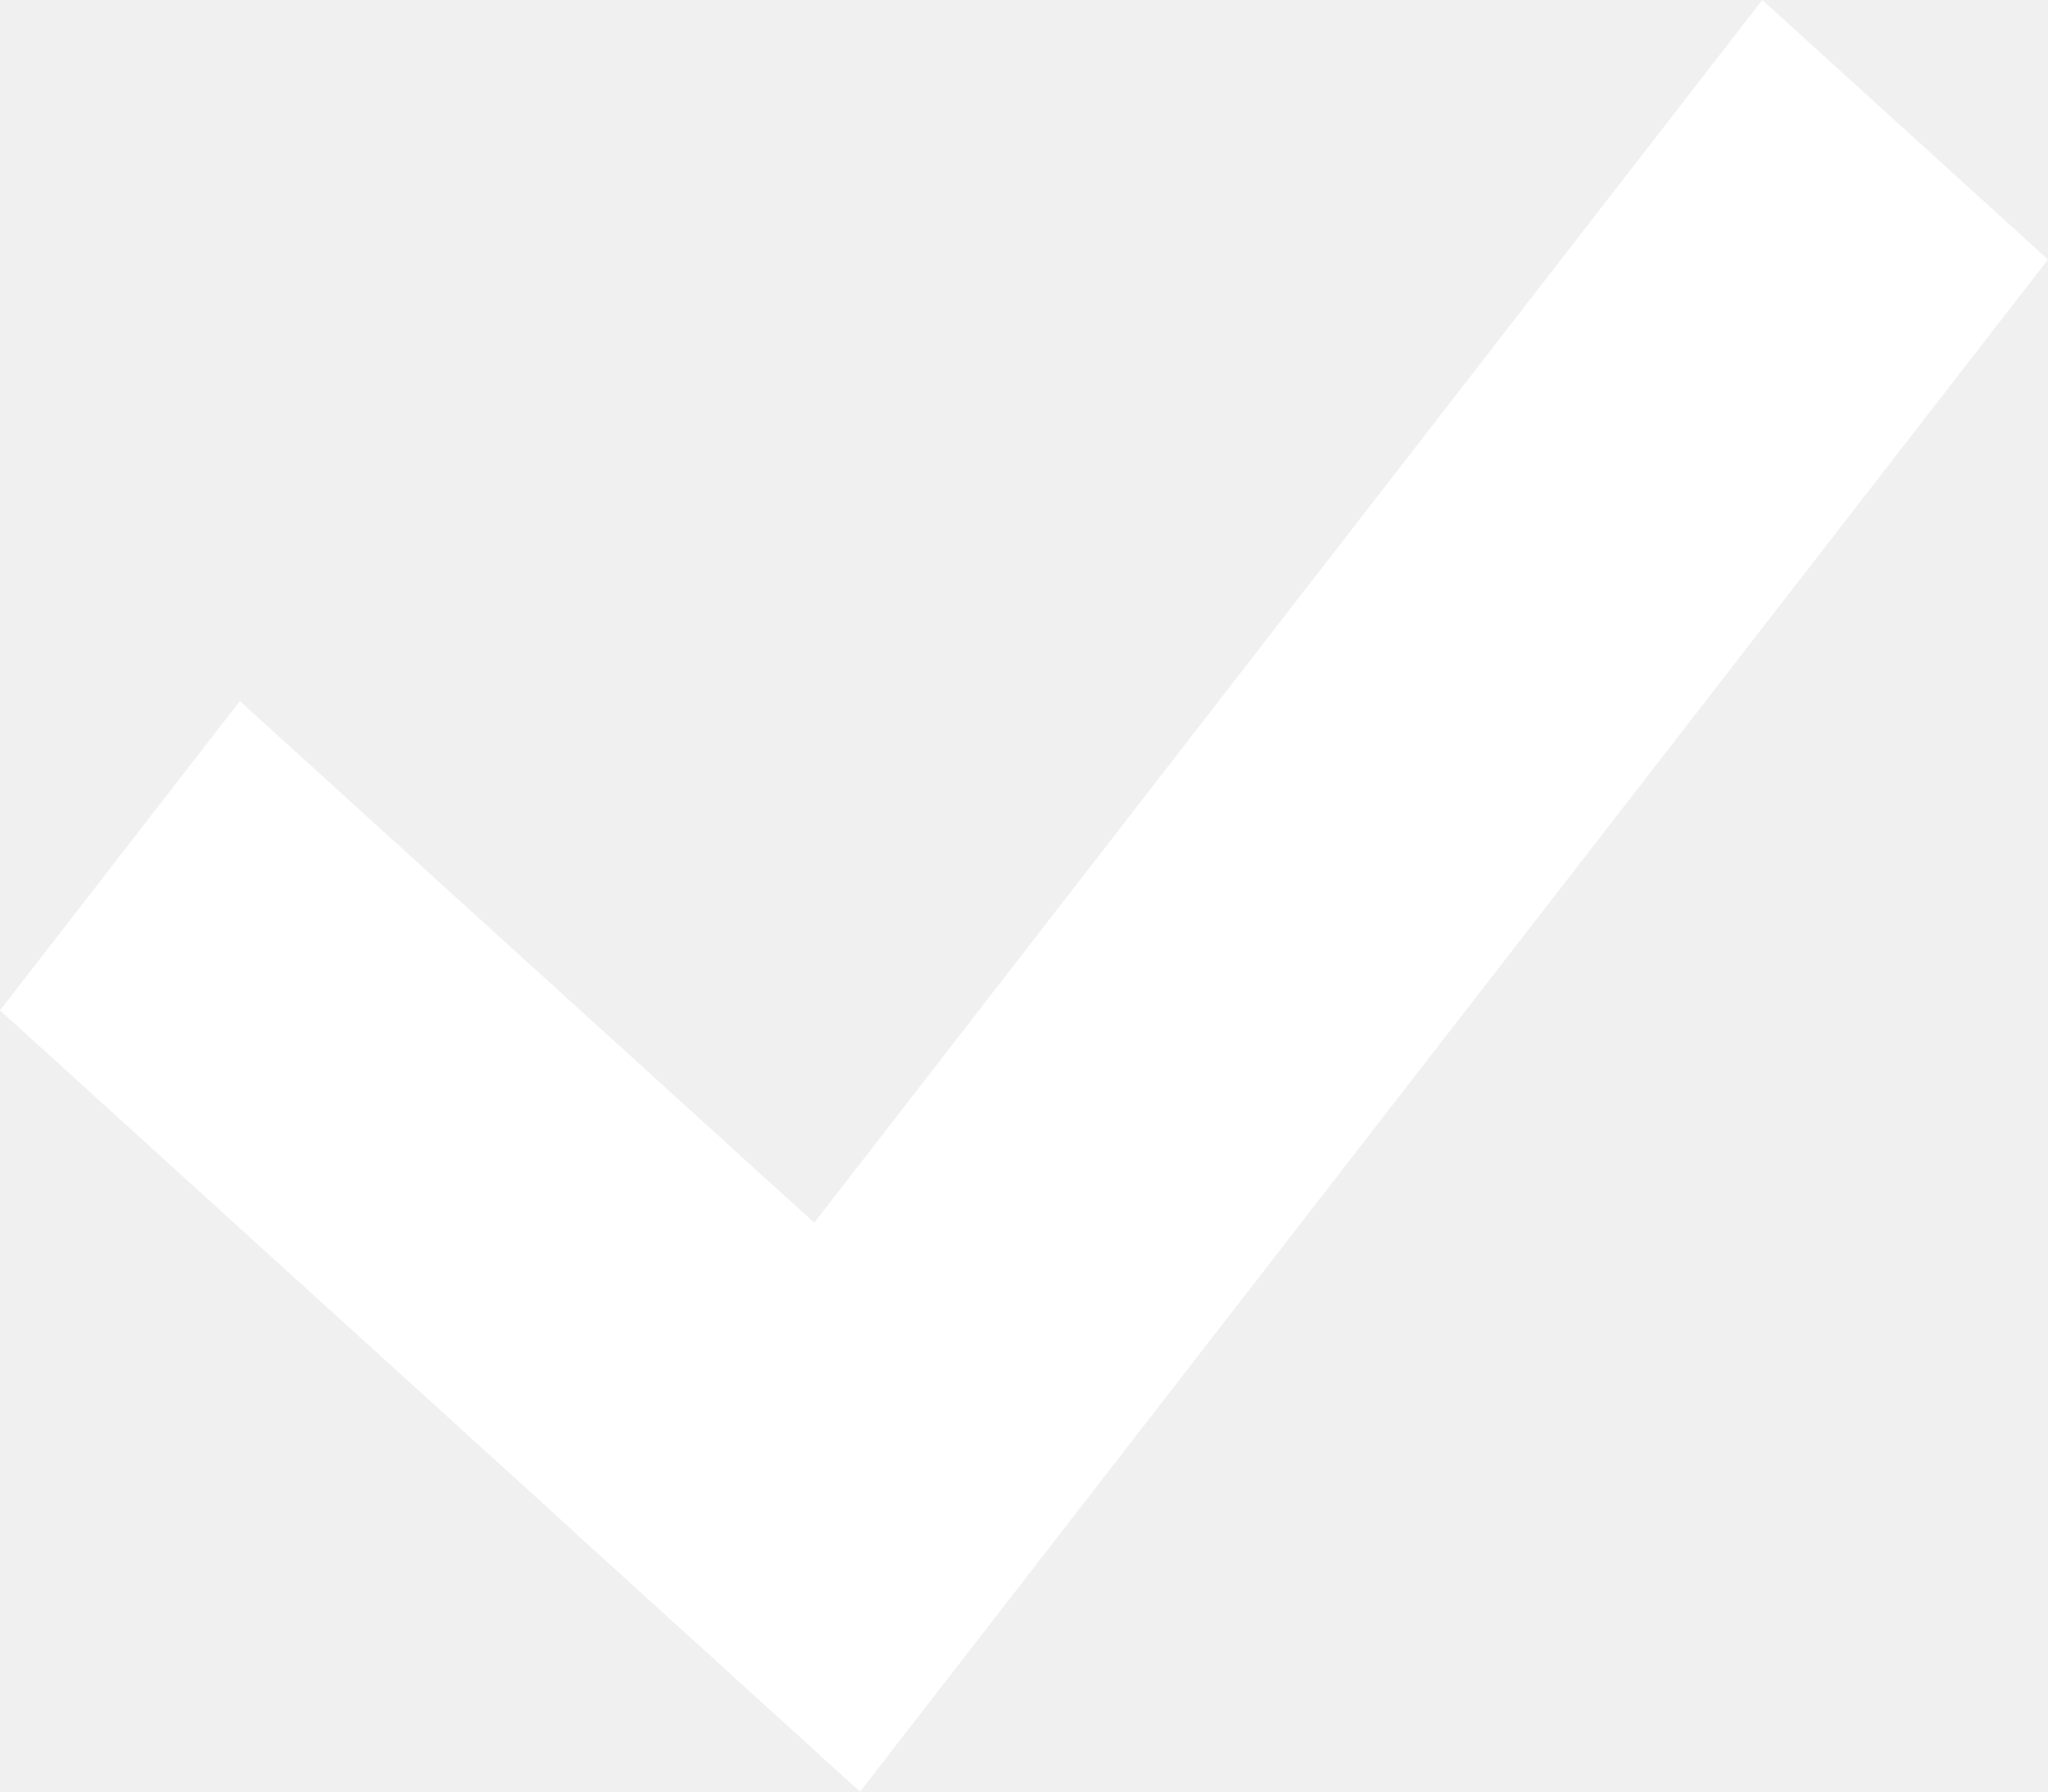
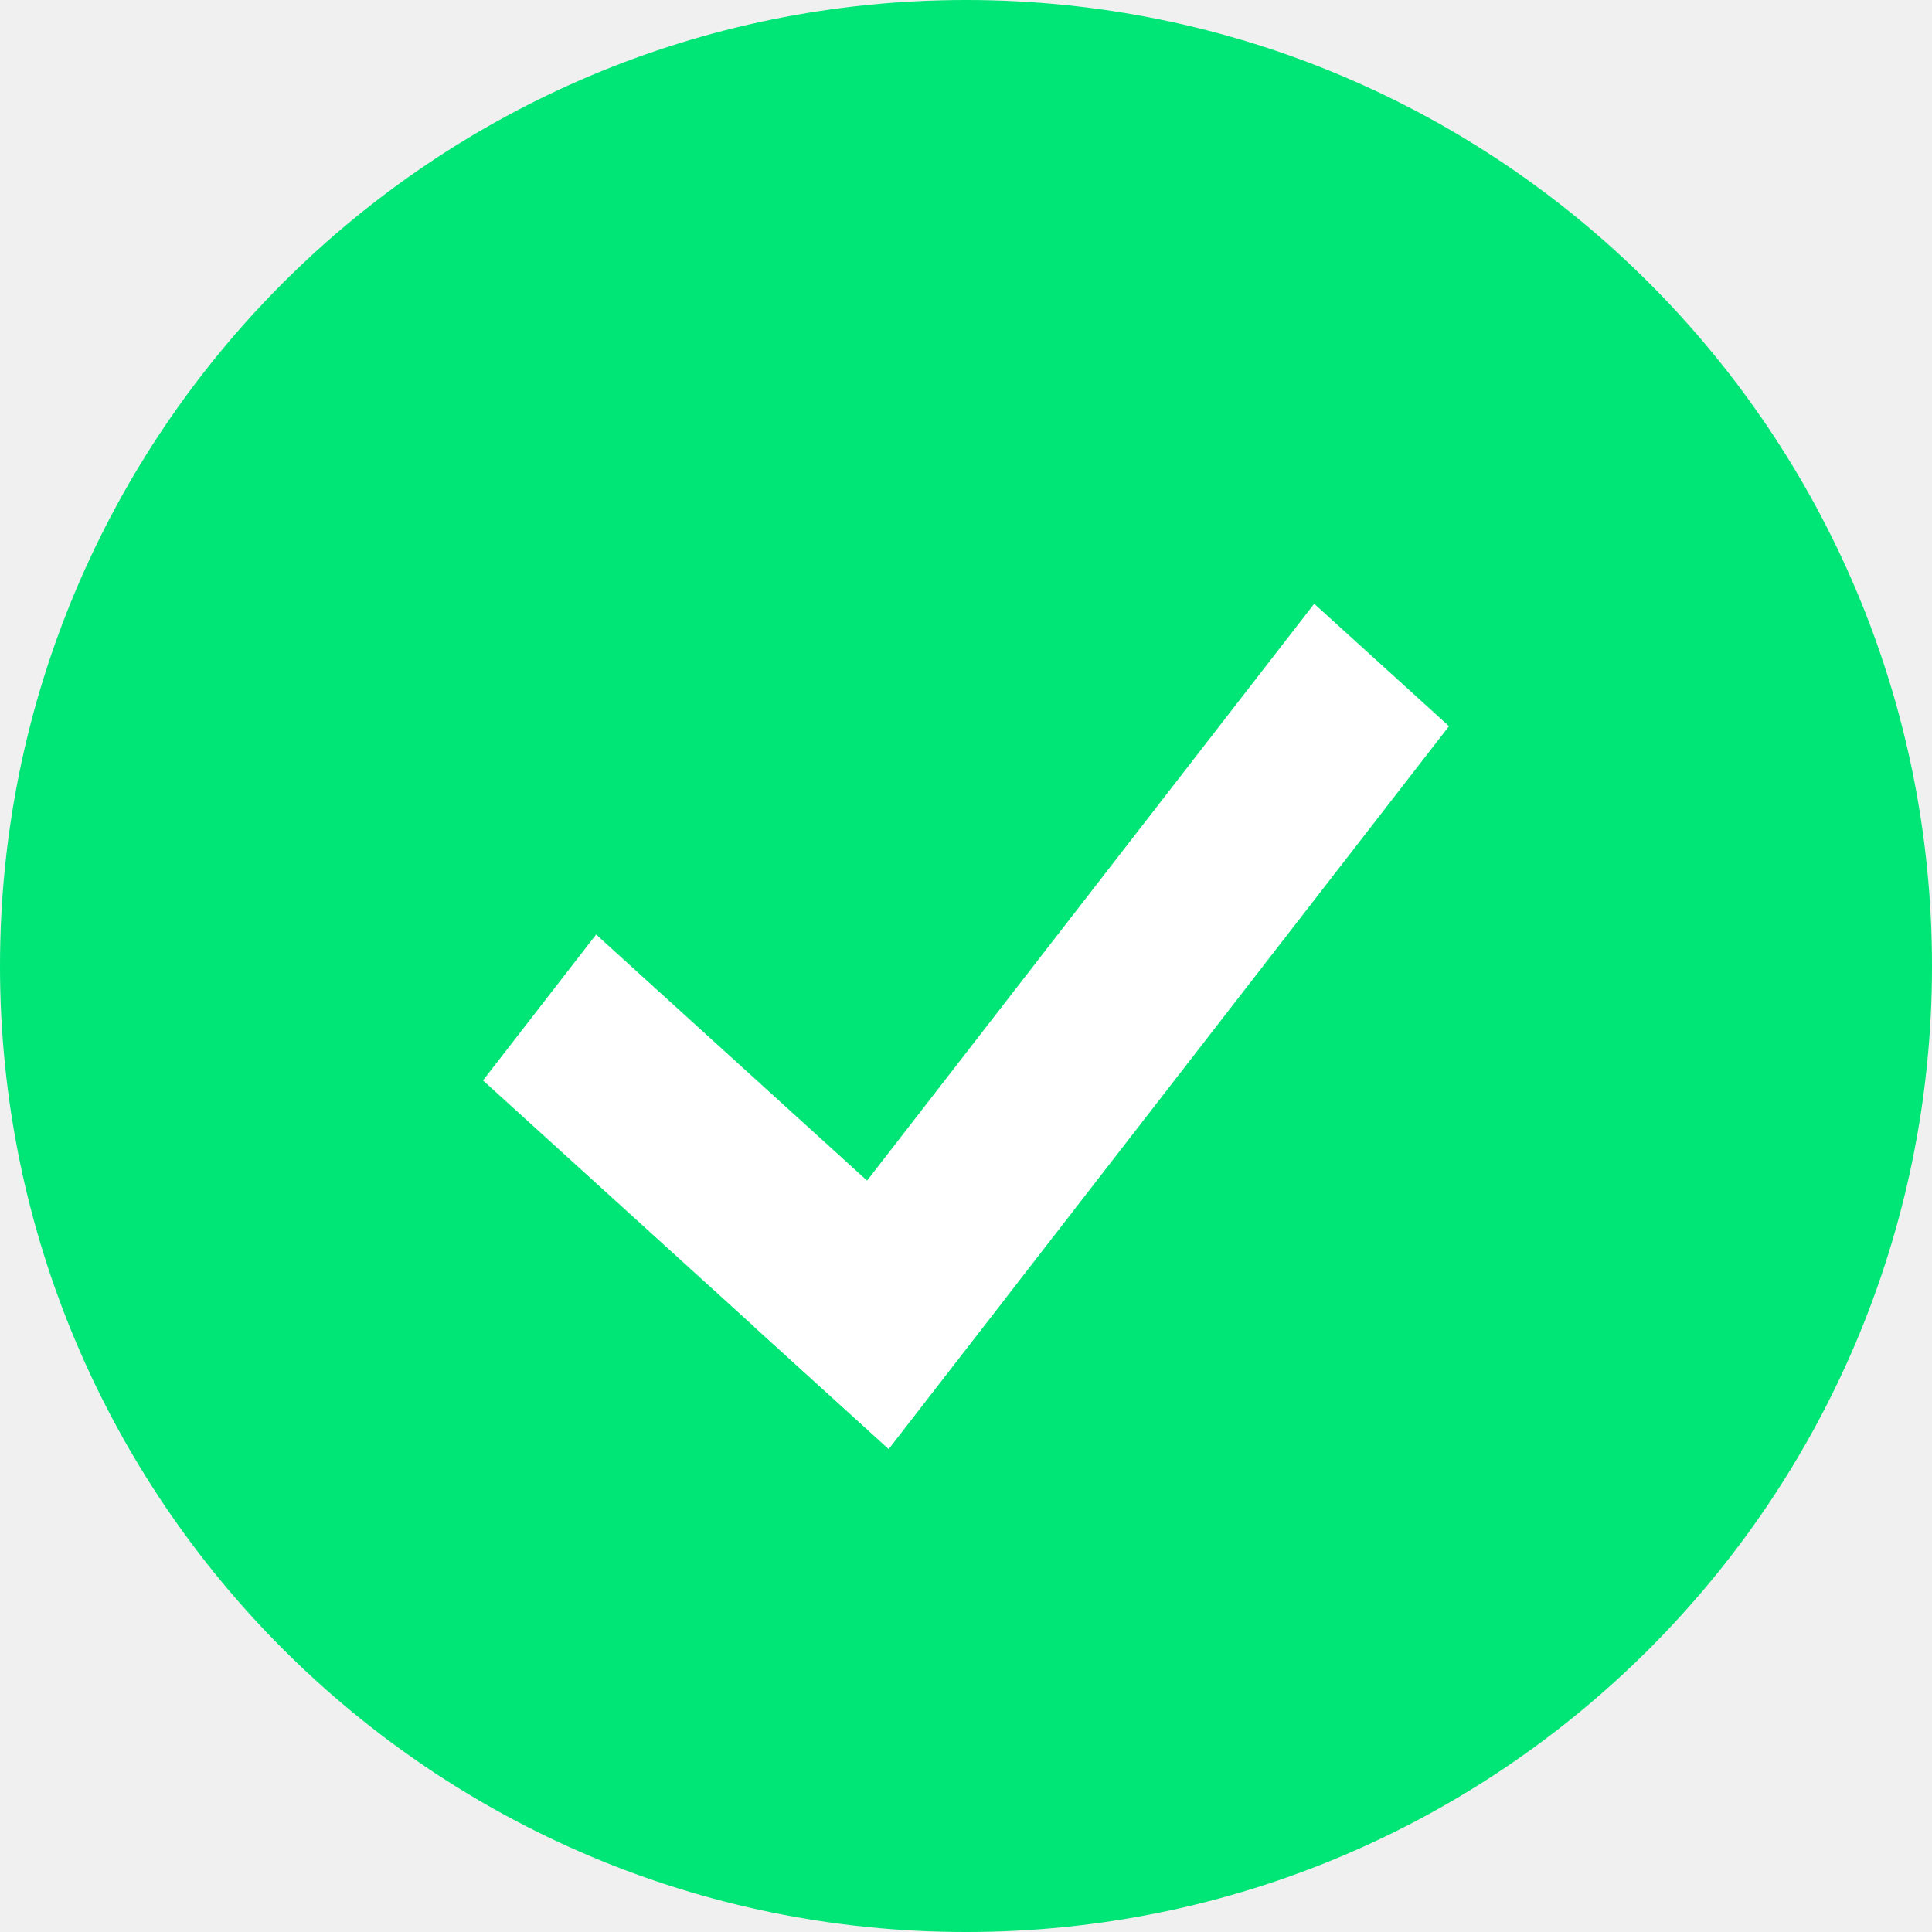
- <svg xmlns="http://www.w3.org/2000/svg" width="8" height="7" viewBox="0 0 8 7" fill="none">
-   <rect width="1.508" height="7.574" transform="matrix(0.74022 0.672365 -0.612643 0.79036 6.88379 0)" fill="white" />
-   <rect width="4.537" height="1.529" transform="matrix(0.74022 0.672365 -0.612643 0.79036 0.936768 2.7392)" fill="white" />
+ <svg xmlns="http://www.w3.org/2000/svg" width="16" height="16" viewBox="0 0 16 16" fill="none">
+   <circle cx="8" cy="8" r="8" fill="#00E676" />
+   <rect width="1.508" height="7.574" transform="matrix(0.74022 0.672365 -0.612643 0.79036 10.8838 5)" fill="white" />
+   <rect width="4.537" height="1.529" transform="matrix(0.74022 0.672365 -0.612643 0.79036 4.93677 7.7392)" fill="white" />
</svg>
